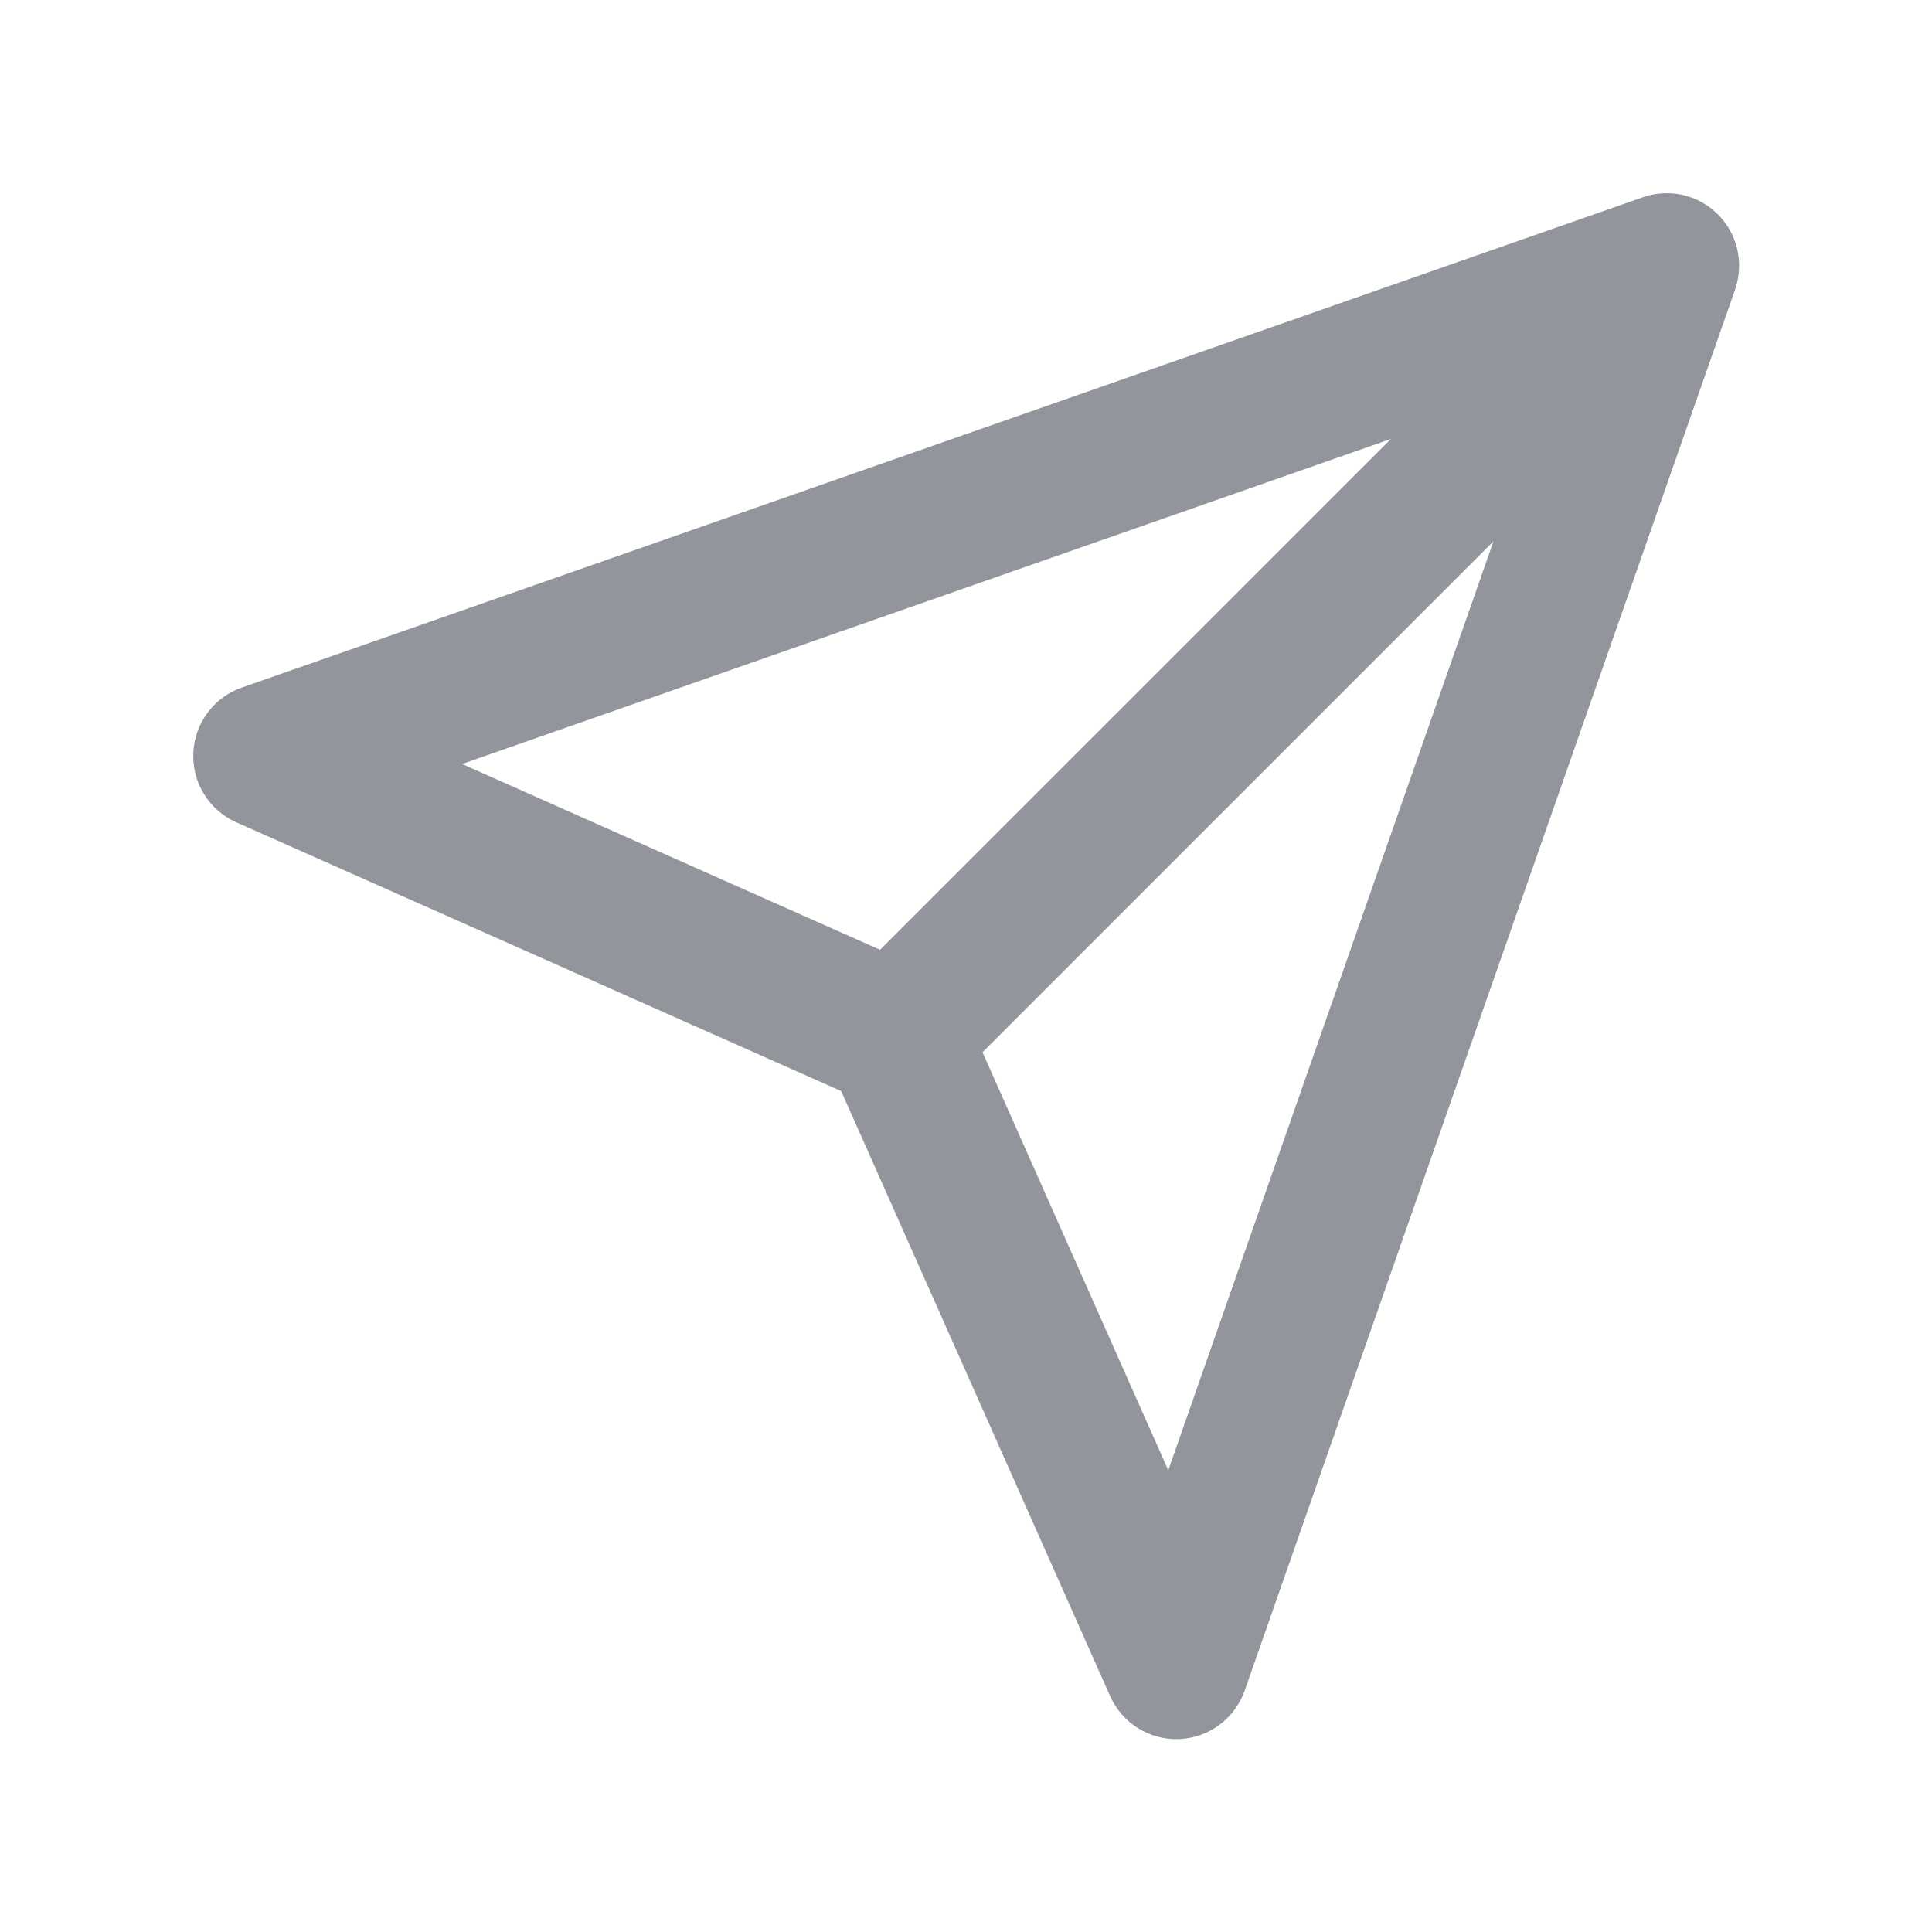
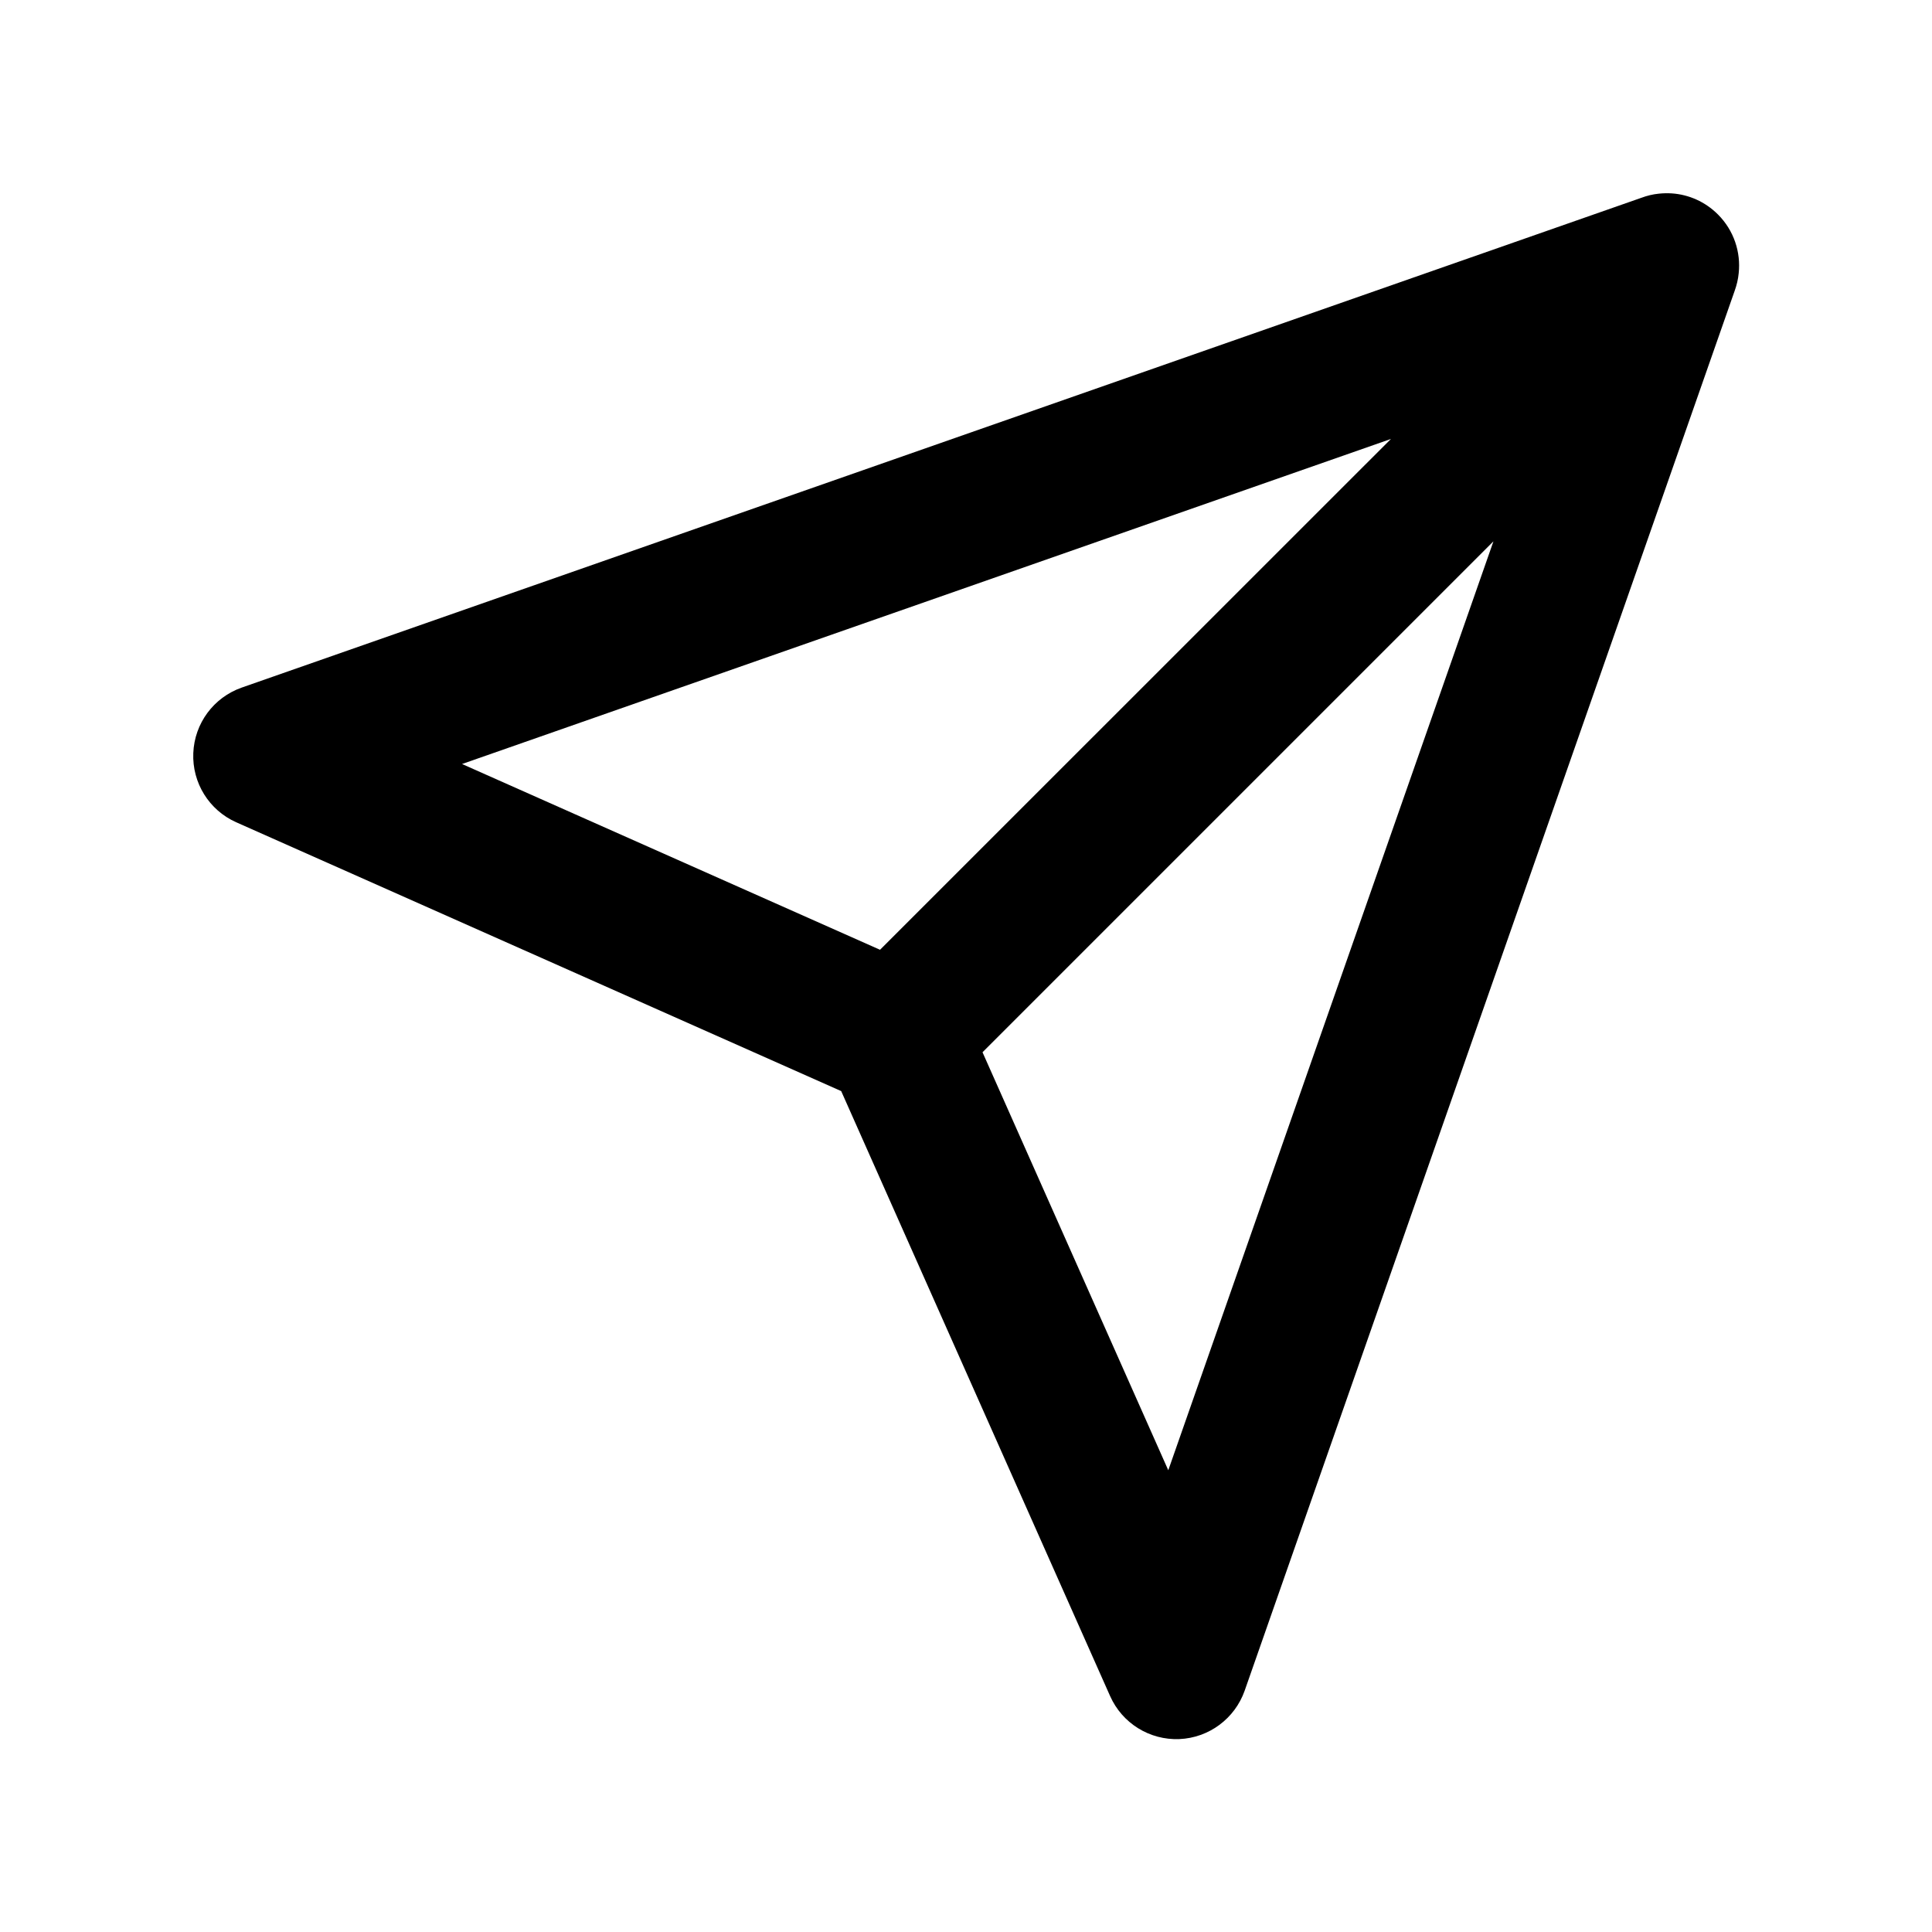
- <svg xmlns="http://www.w3.org/2000/svg" width="20" height="20" viewBox="0 0 20 20" fill="none">
-   <path fill-rule="evenodd" clip-rule="evenodd" d="M17.784 2.22C17.95 2.386 18.022 2.611 17.999 2.828C17.993 2.891 17.978 2.953 17.956 3.014L12.885 17.501C12.783 17.791 12.515 17.99 12.208 18.003C11.9 18.015 11.617 17.839 11.492 17.558L8.708 11.295L2.445 8.512C2.164 8.387 1.988 8.103 2.001 7.796C2.013 7.488 2.212 7.22 2.502 7.118L16.99 2.048C17.049 2.026 17.109 2.011 17.171 2.005C17.216 2 17.262 1.999 17.307 2.002C17.481 2.014 17.651 2.087 17.784 2.22ZM14.399 4.544L4.783 7.909L9.11 9.832L14.399 4.544ZM10.171 10.893L15.46 5.604L12.094 15.22L10.171 10.893Z" fill="#93959C" />
+ <svg xmlns="http://www.w3.org/2000/svg" width="20" height="20" viewBox="0 0 20 20">
+   <path fill-rule="evenodd" clip-rule="evenodd" d="M17.784 2.22C17.95 2.386 18.022 2.611 17.999 2.828C17.993 2.891 17.978 2.953 17.956 3.014L12.885 17.501C12.783 17.791 12.515 17.99 12.208 18.003C11.9 18.015 11.617 17.839 11.492 17.558L8.708 11.295L2.445 8.512C2.164 8.387 1.988 8.103 2.001 7.796C2.013 7.488 2.212 7.22 2.502 7.118L16.99 2.048C17.049 2.026 17.109 2.011 17.171 2.005C17.216 2 17.262 1.999 17.307 2.002C17.481 2.014 17.651 2.087 17.784 2.22ZM14.399 4.544L4.783 7.909L9.11 9.832L14.399 4.544ZM10.171 10.893L15.46 5.604L12.094 15.22L10.171 10.893Z" fill="" />
</svg>
